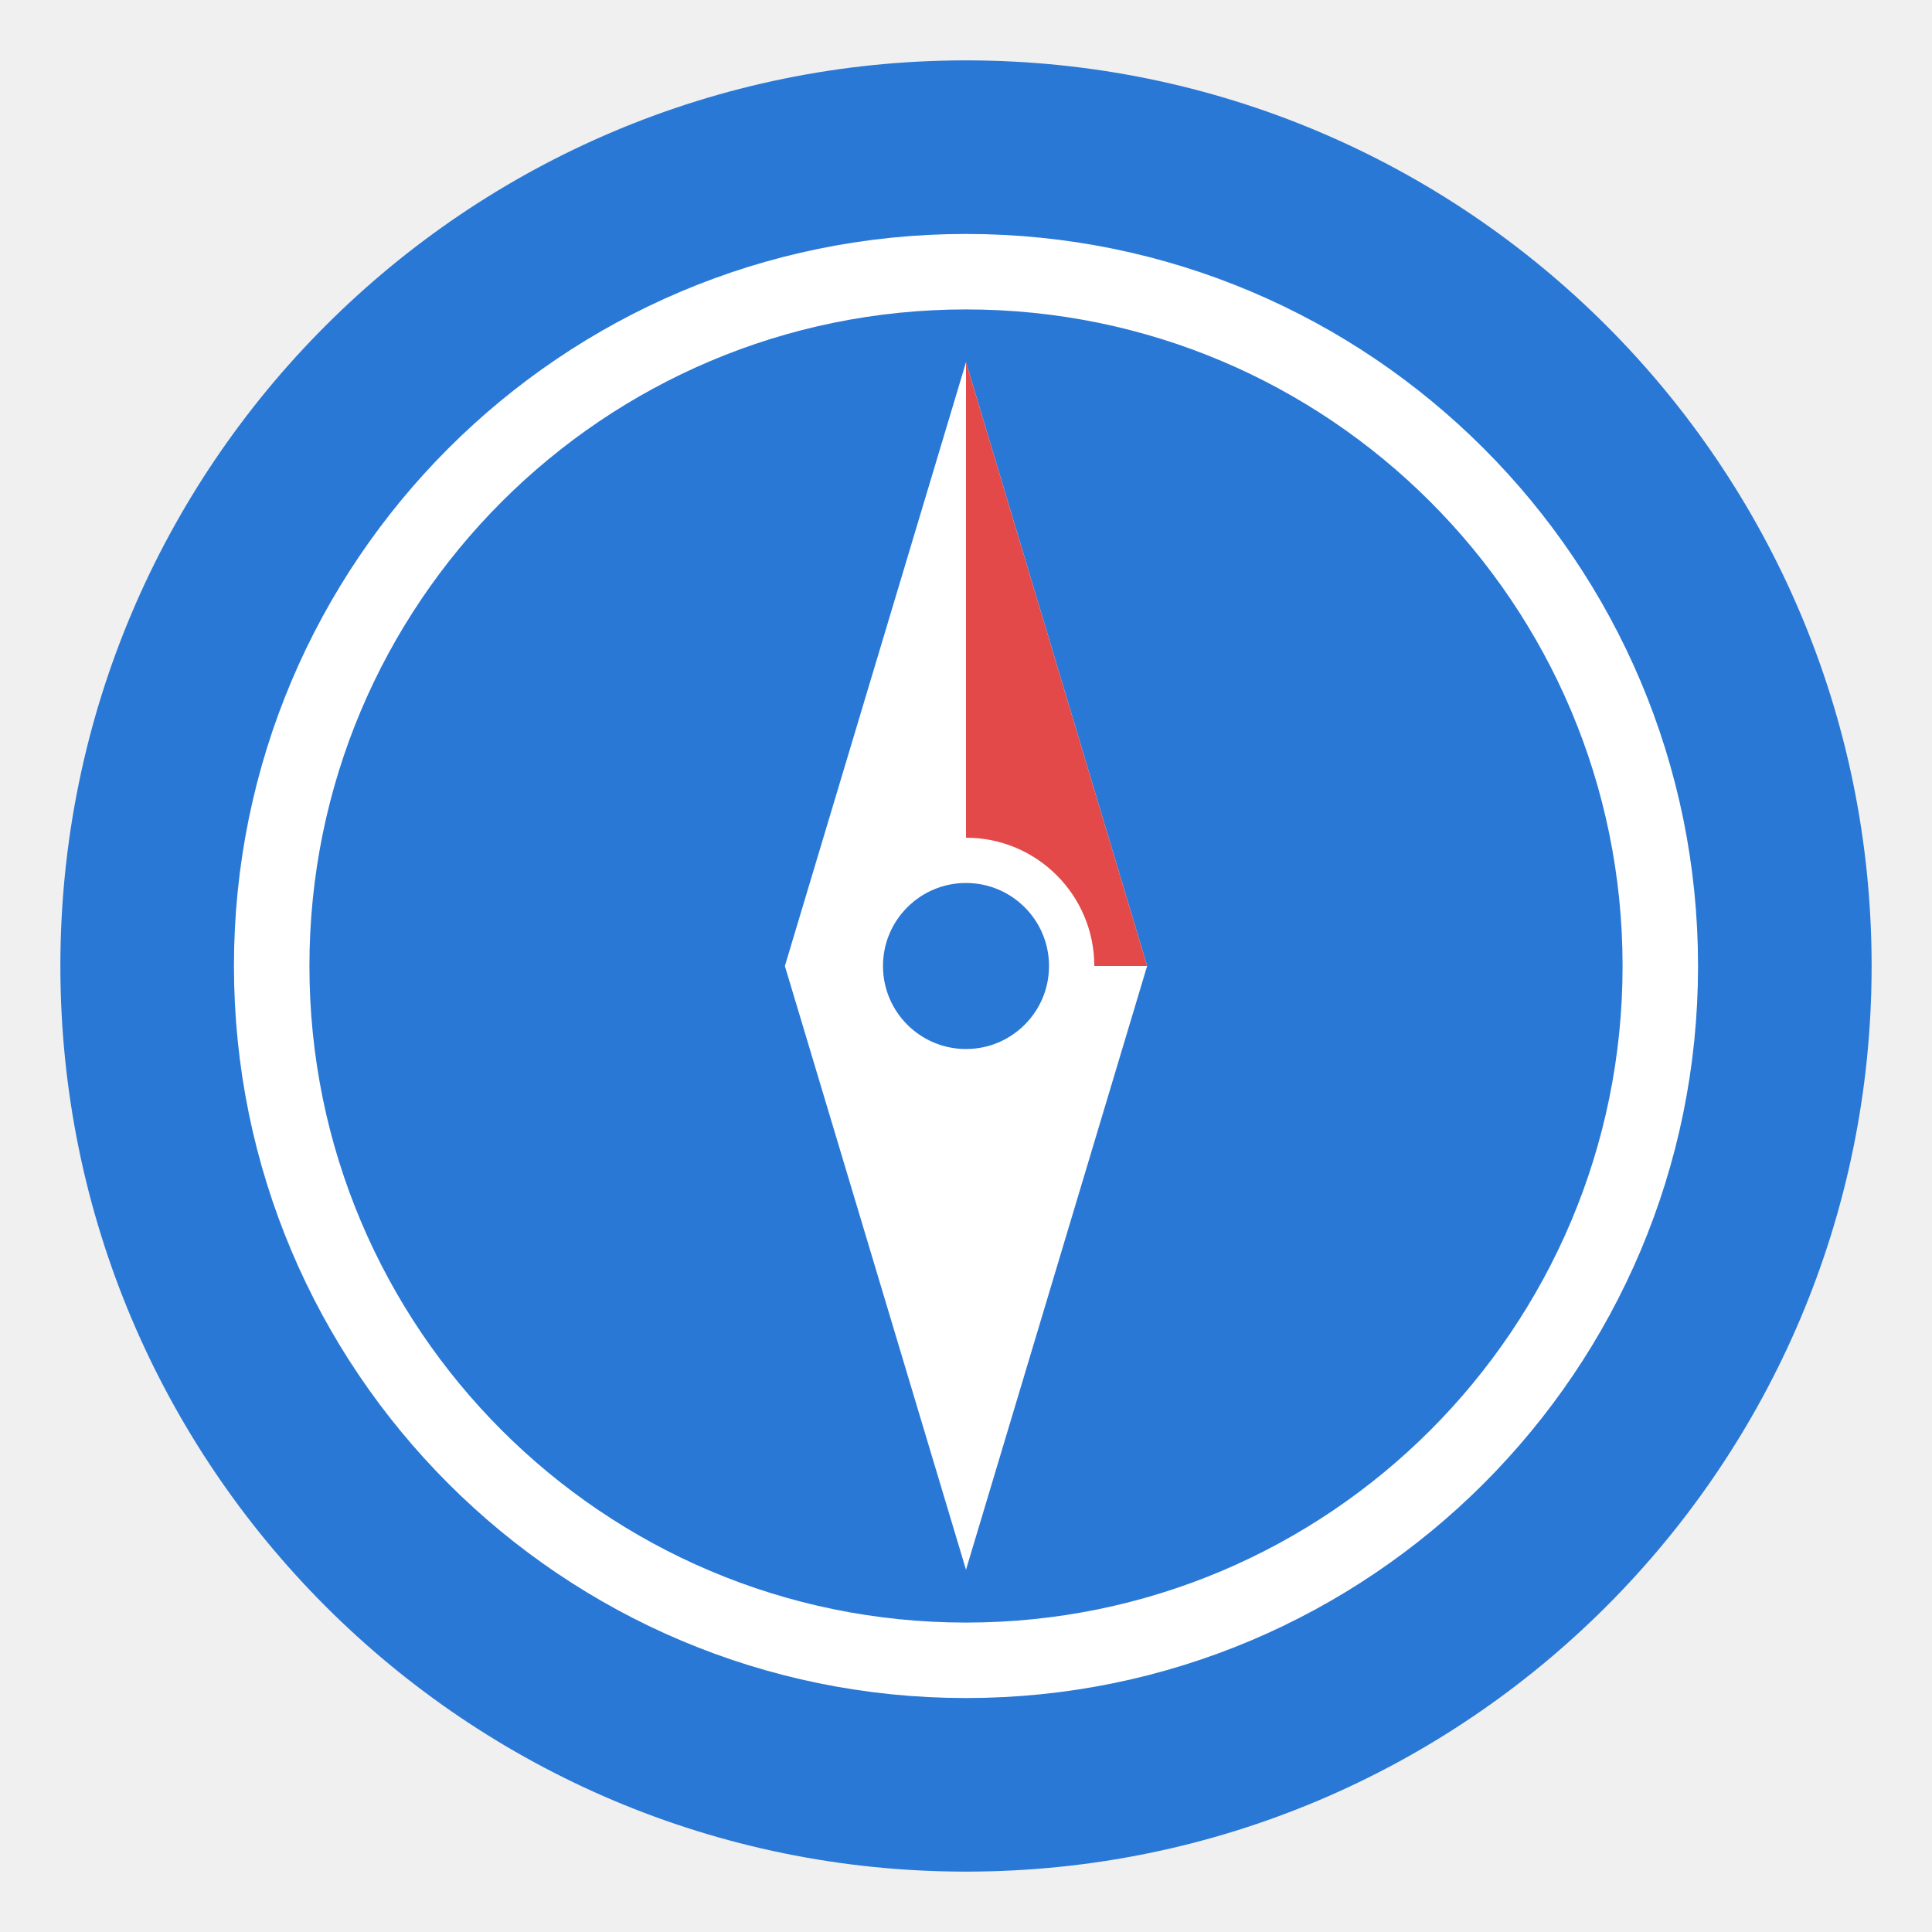
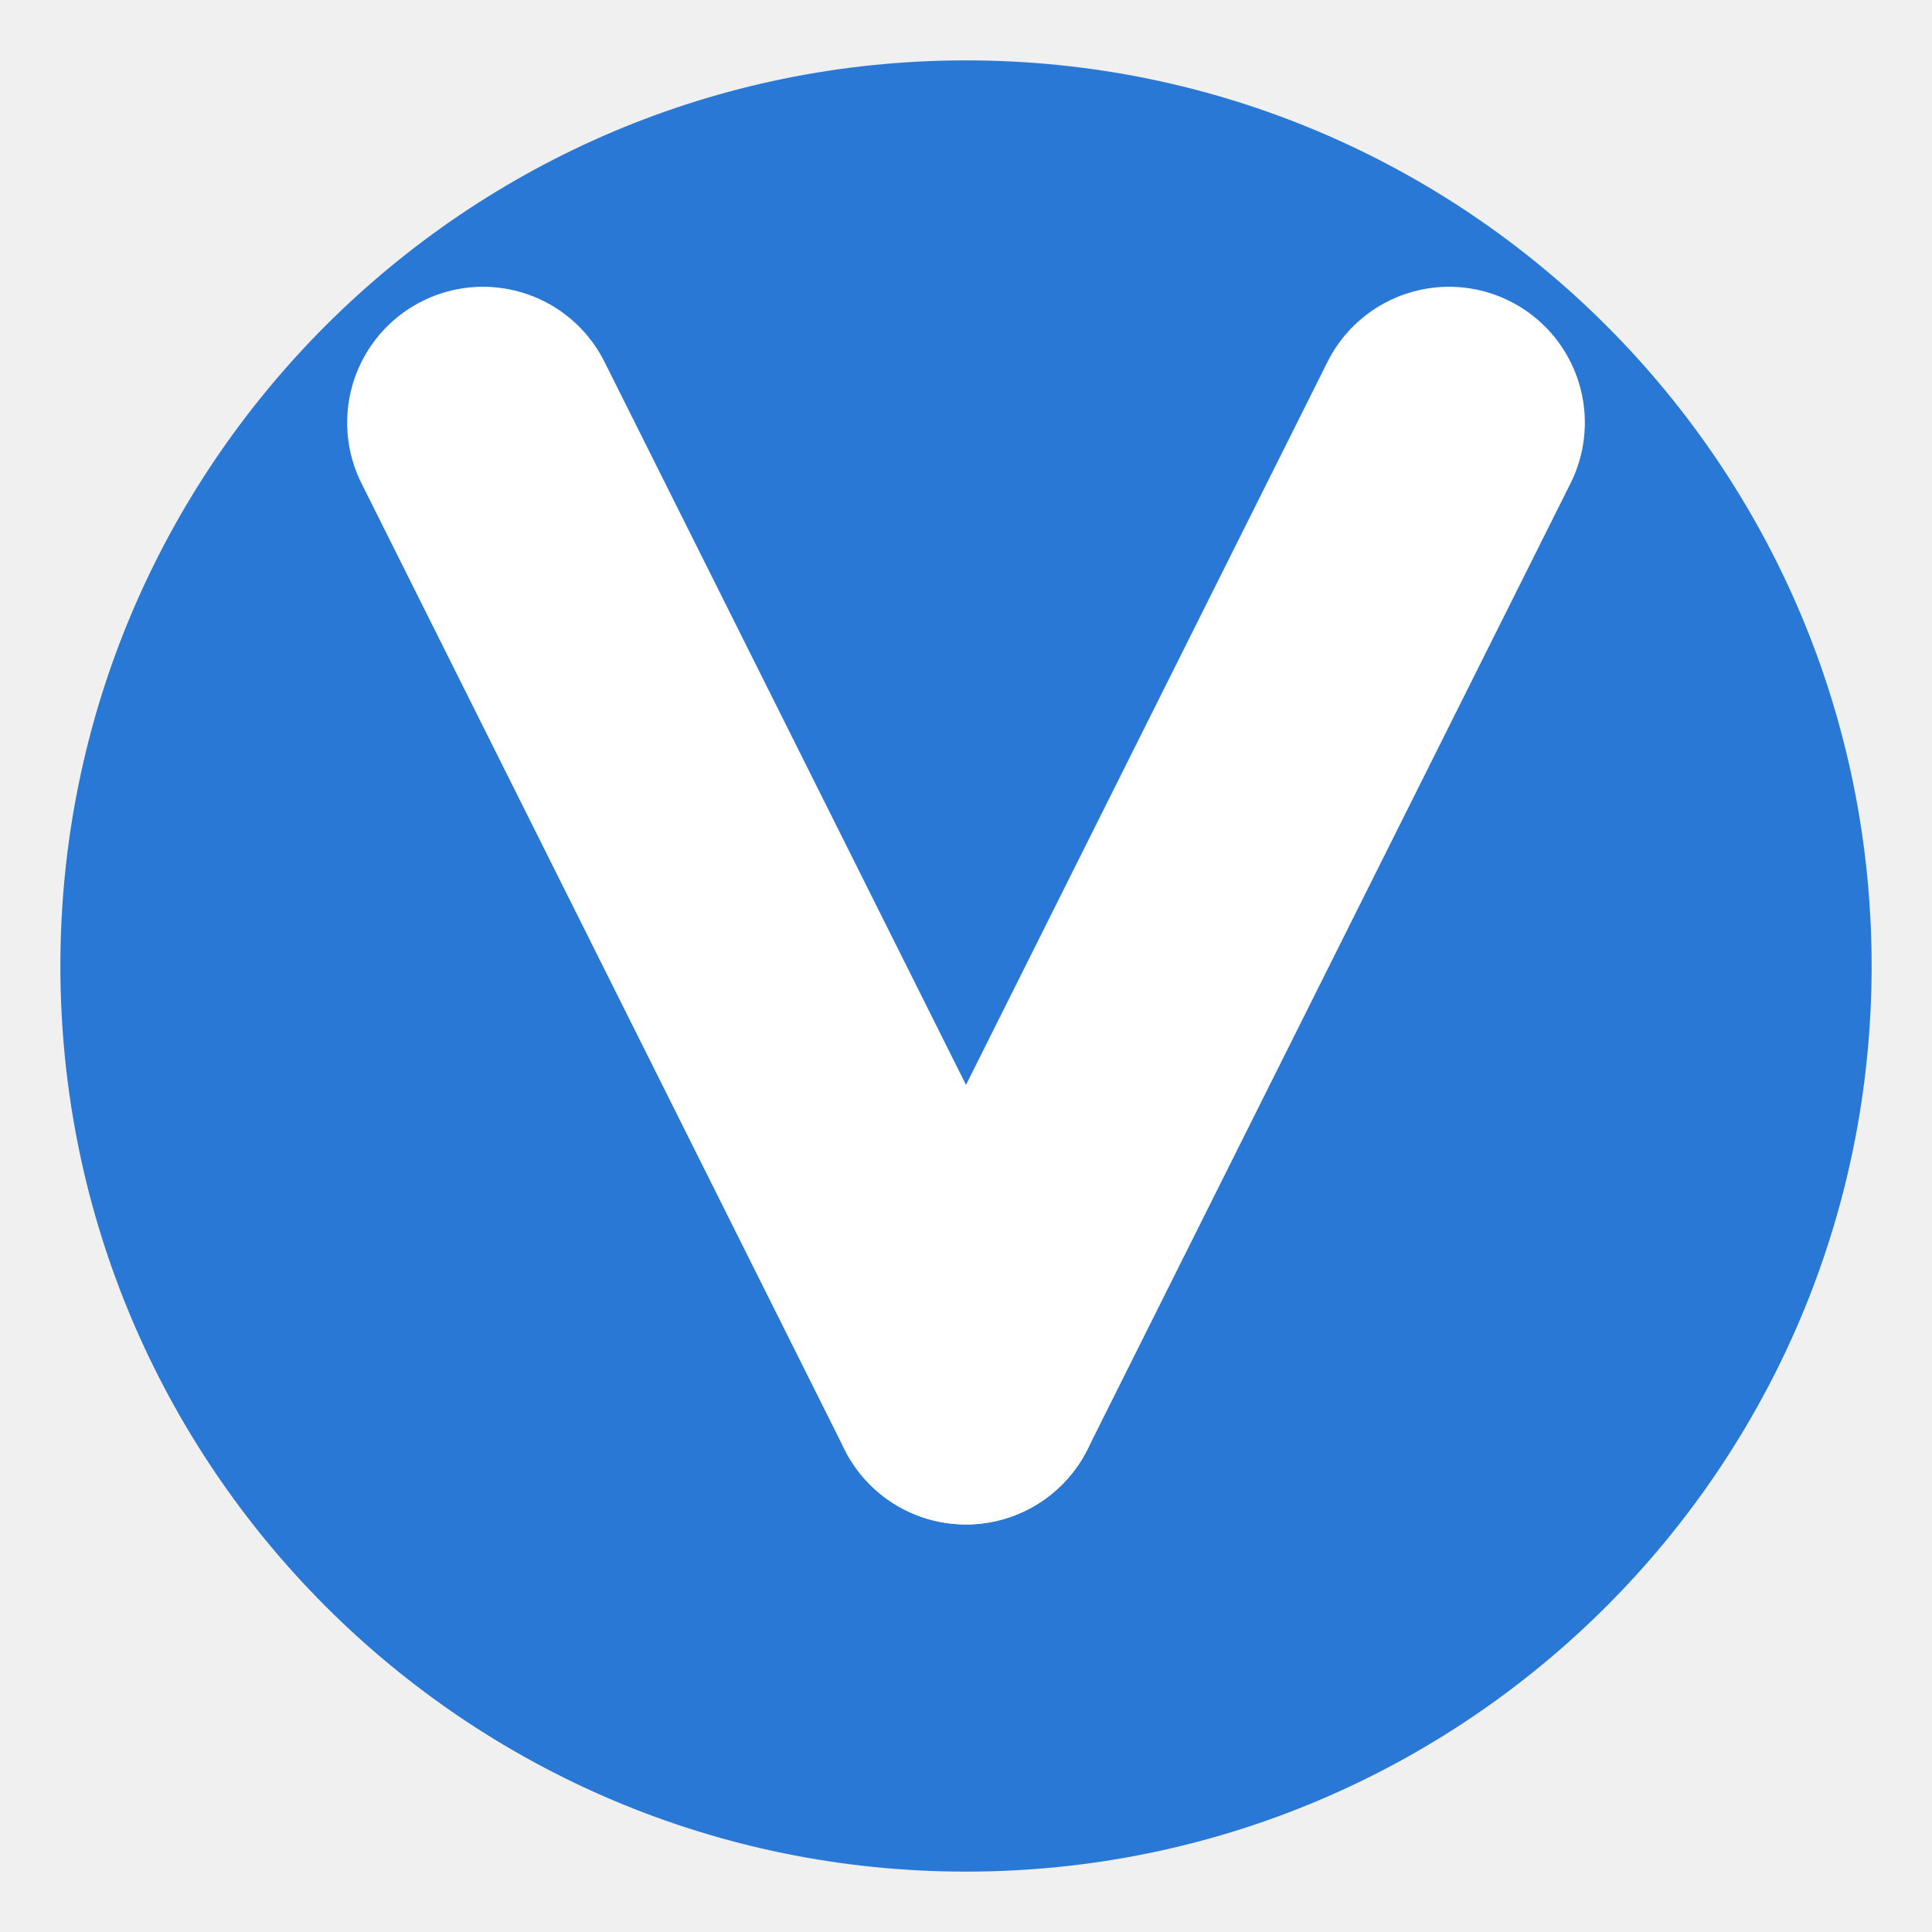
<svg xmlns="http://www.w3.org/2000/svg" viewBox="0 0 64 64">
  <circle cx="32" cy="32" r="30" fill="#2a78d6" />
-   <circle cx="32" cy="32" r="23" fill="none" stroke="#ffffff" stroke-width="2.5" />
-   <polygon points="32,12 38,32 32,52 26,32" fill="#ffffff" />
-   <polygon points="32,12 38,32 32,32" fill="#e34948" />
-   <circle cx="32" cy="32" r="3.5" fill="#2a78d6" stroke="#ffffff" stroke-width="1.5" />
+   <line x1="16" y1="14" x2="32" y2="46" stroke="#ffffff" stroke-width="9" stroke-linecap="round" />
+   <line x1="48" y1="14" x2="32" y2="46" stroke="#ffffff" stroke-width="9" stroke-linecap="round" />
</svg>
